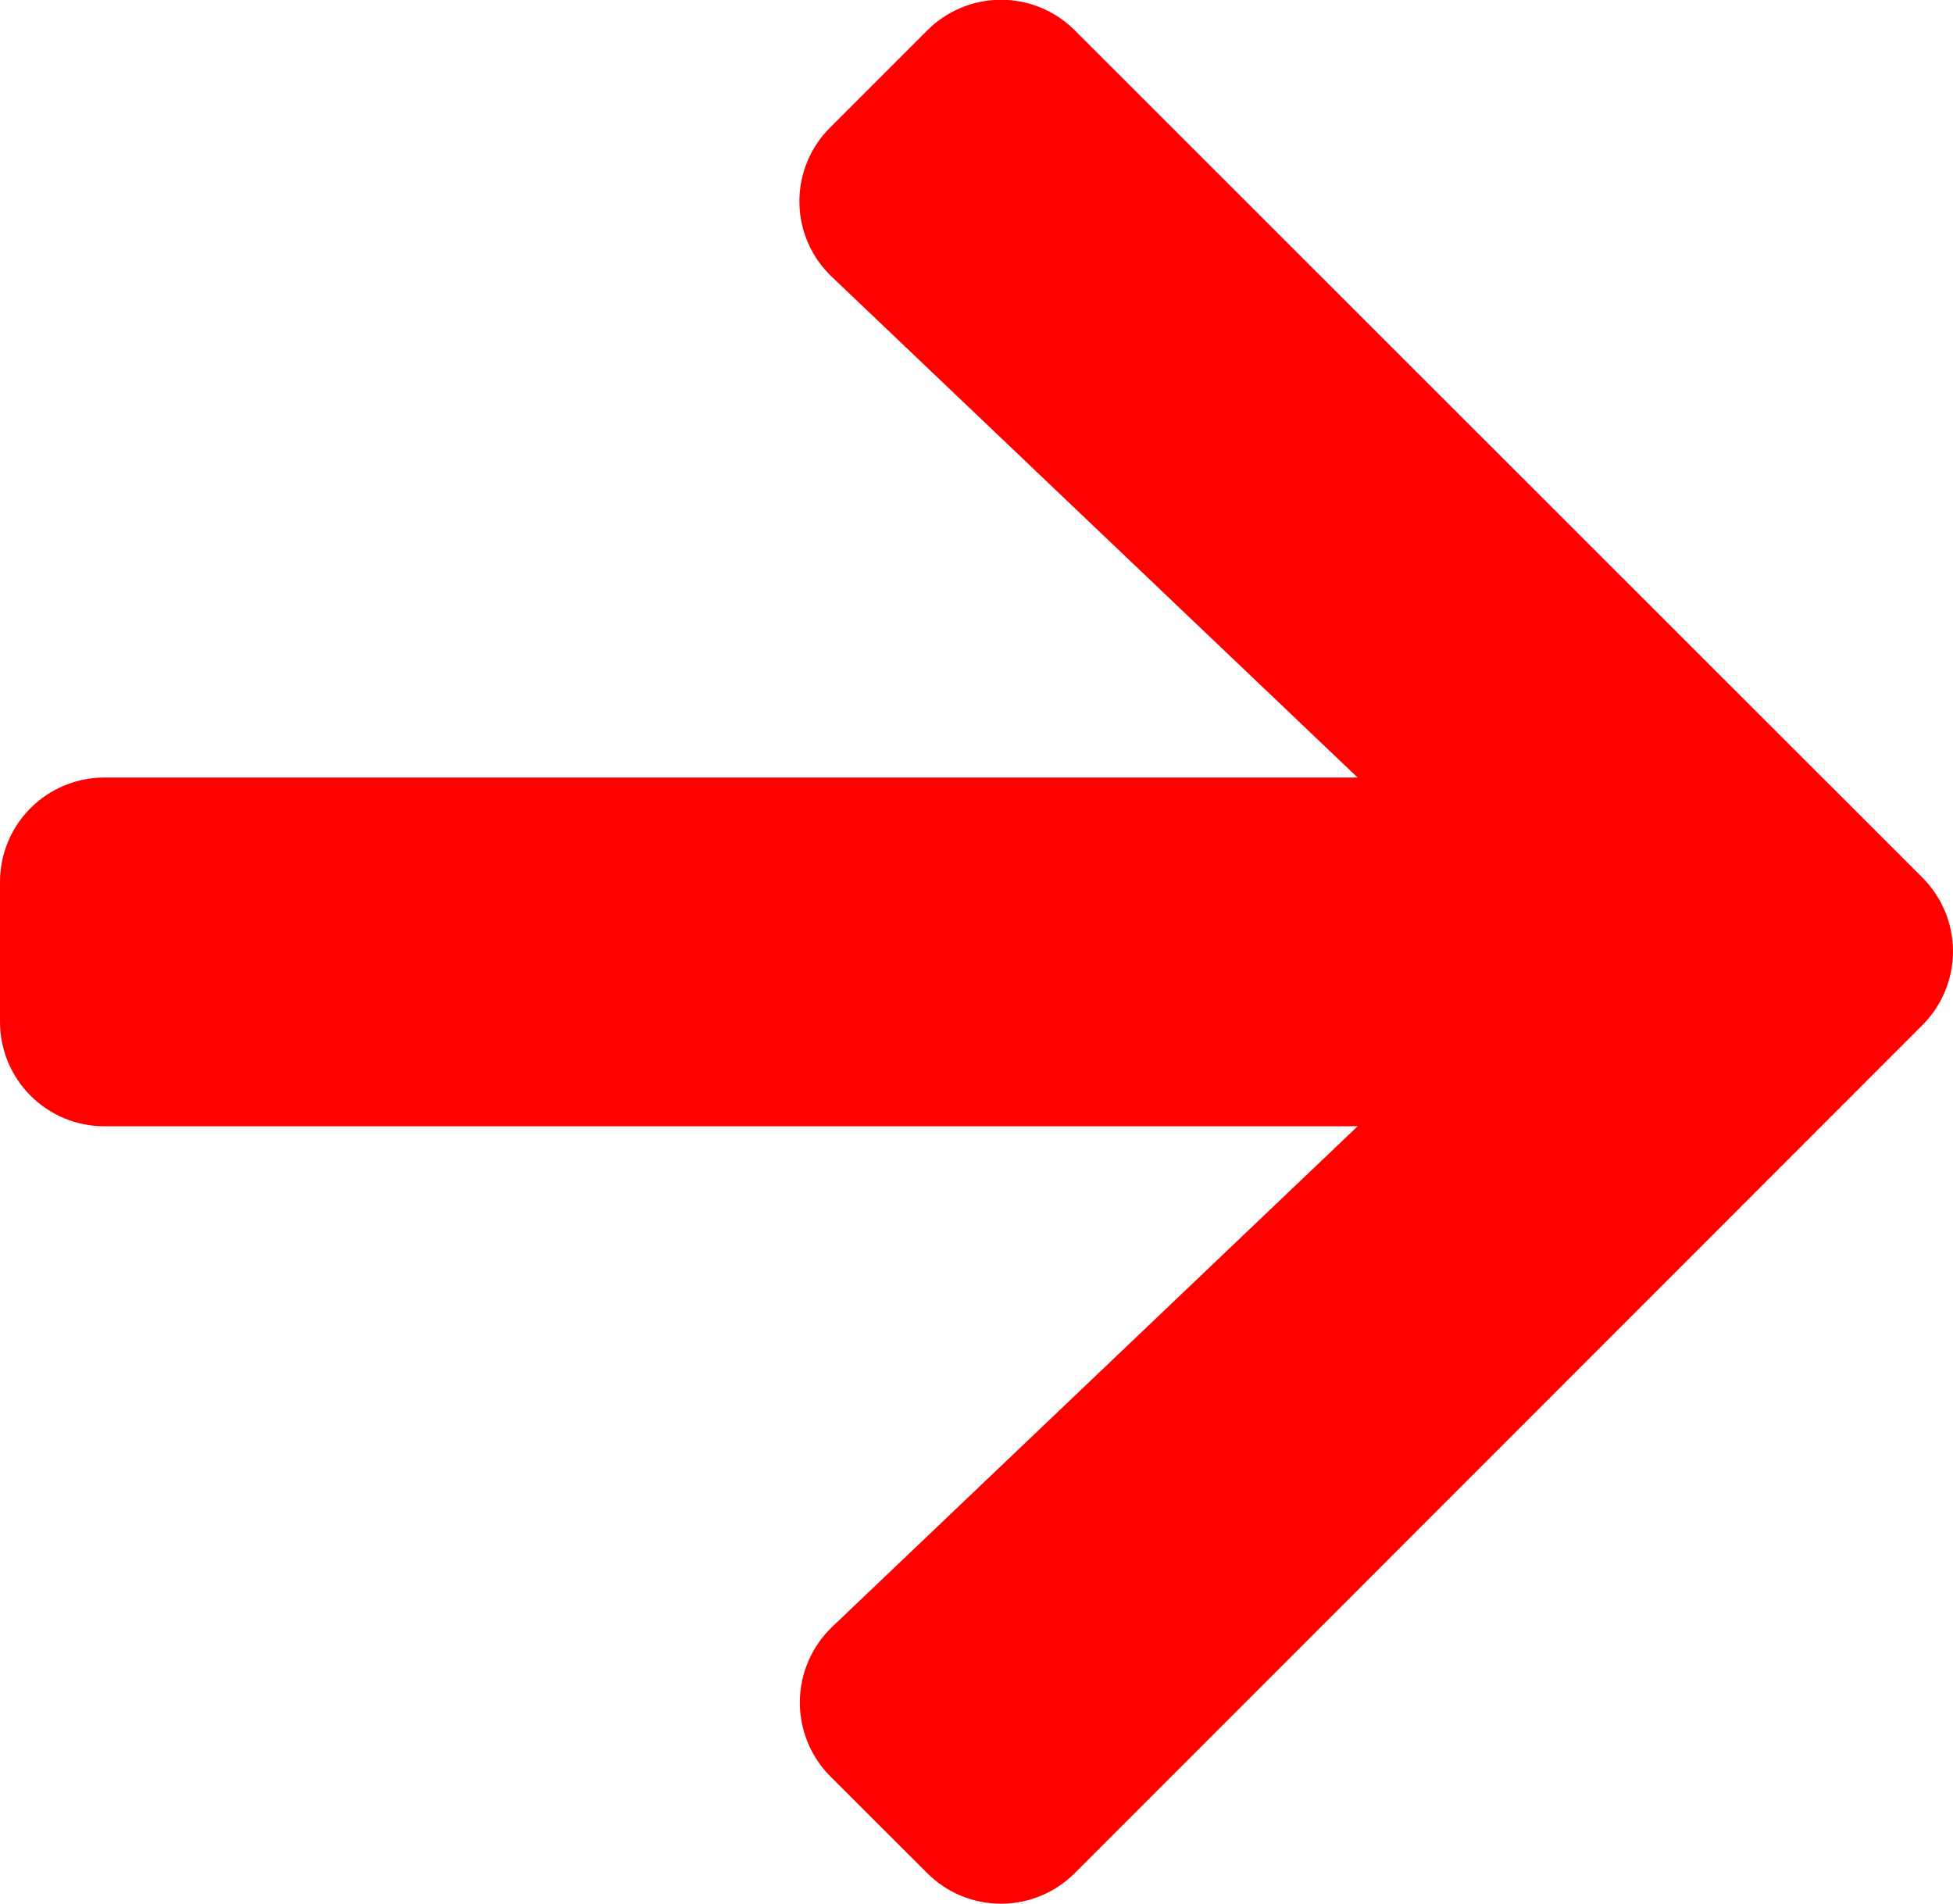
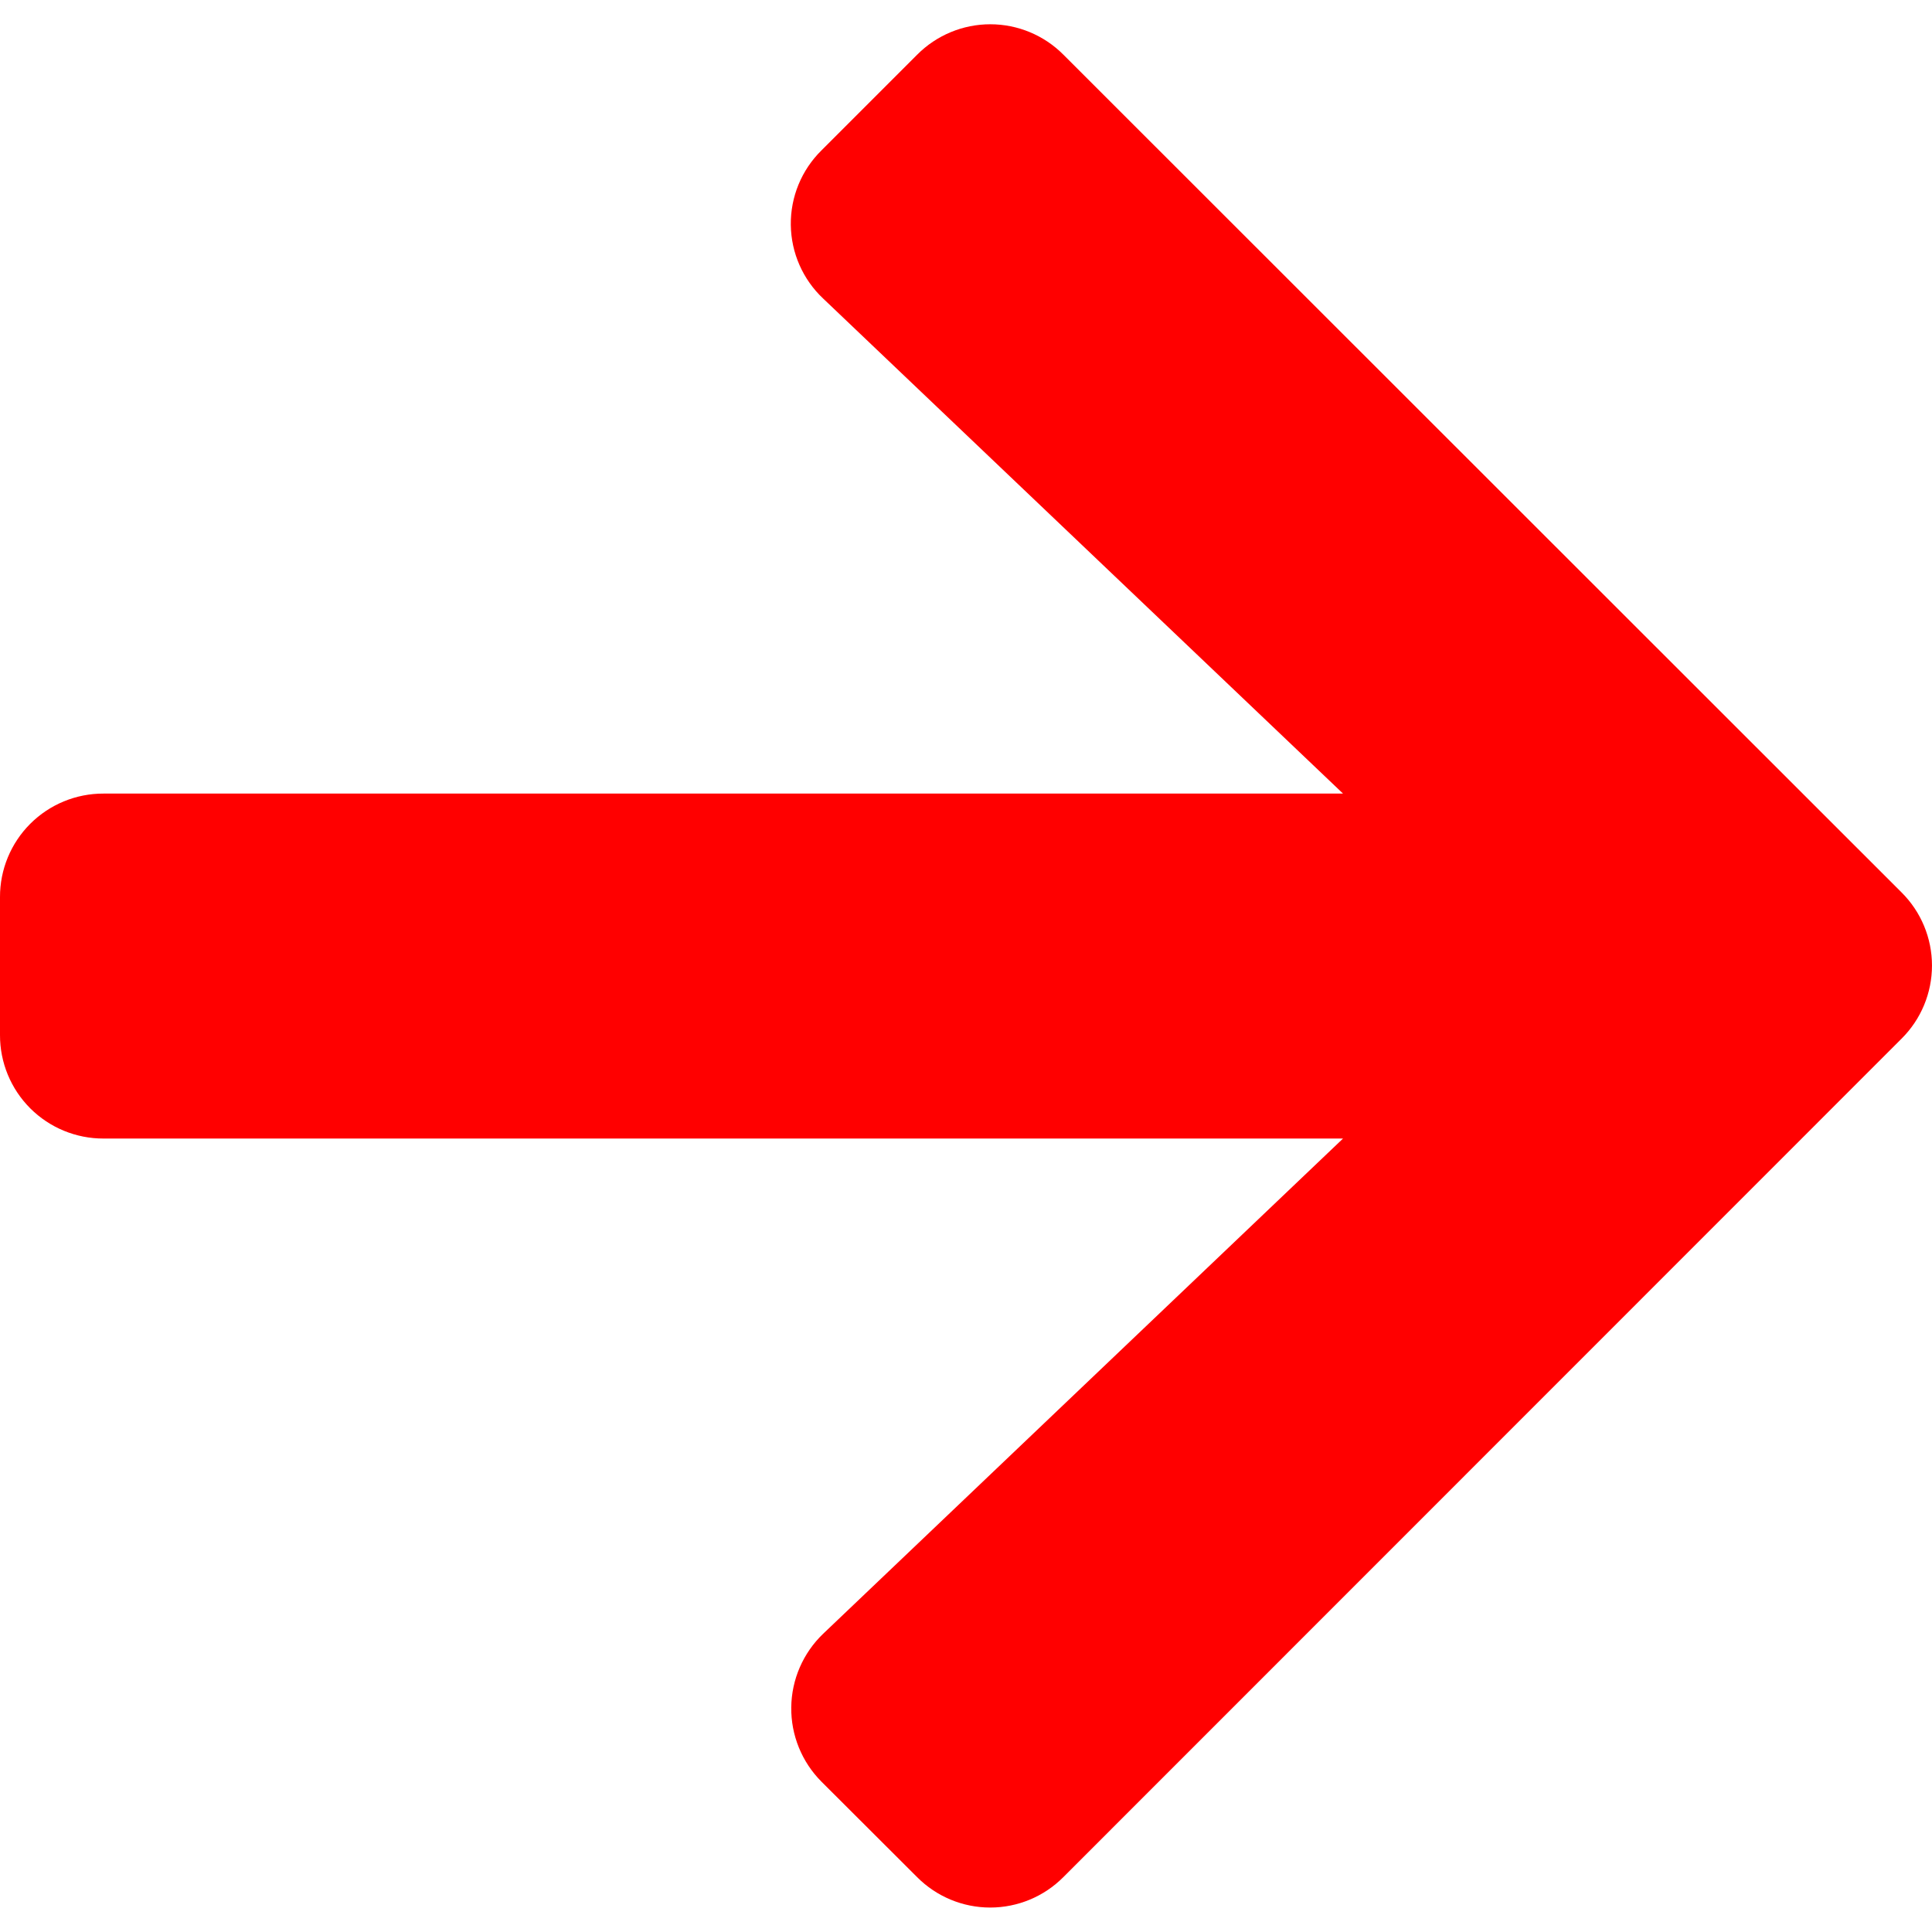
- <svg xmlns="http://www.w3.org/2000/svg" width="31.504" height="30.705" viewBox="0 0 31.504 30.705">
+ <svg xmlns="http://www.w3.org/2000/svg" width="32" height="32" viewBox="0 0 31.504 30.705">
  <path id="Icon_awesome-arrow-right" data-name="Icon awesome-arrow-right" d="M13.395,4.7l1.561-1.561a1.681,1.681,0,0,1,2.384,0L31.008,16.8a1.681,1.681,0,0,1,0,2.384L17.339,32.857a1.681,1.681,0,0,1-2.384,0L13.395,31.3a1.689,1.689,0,0,1,.028-2.412L21.9,20.813H1.688A1.683,1.683,0,0,1,0,19.125v-2.25a1.683,1.683,0,0,1,1.688-1.687H21.9L13.423,7.116A1.677,1.677,0,0,1,13.395,4.7Z" transform="translate(0 -2.647)" fill="red" />
</svg>
